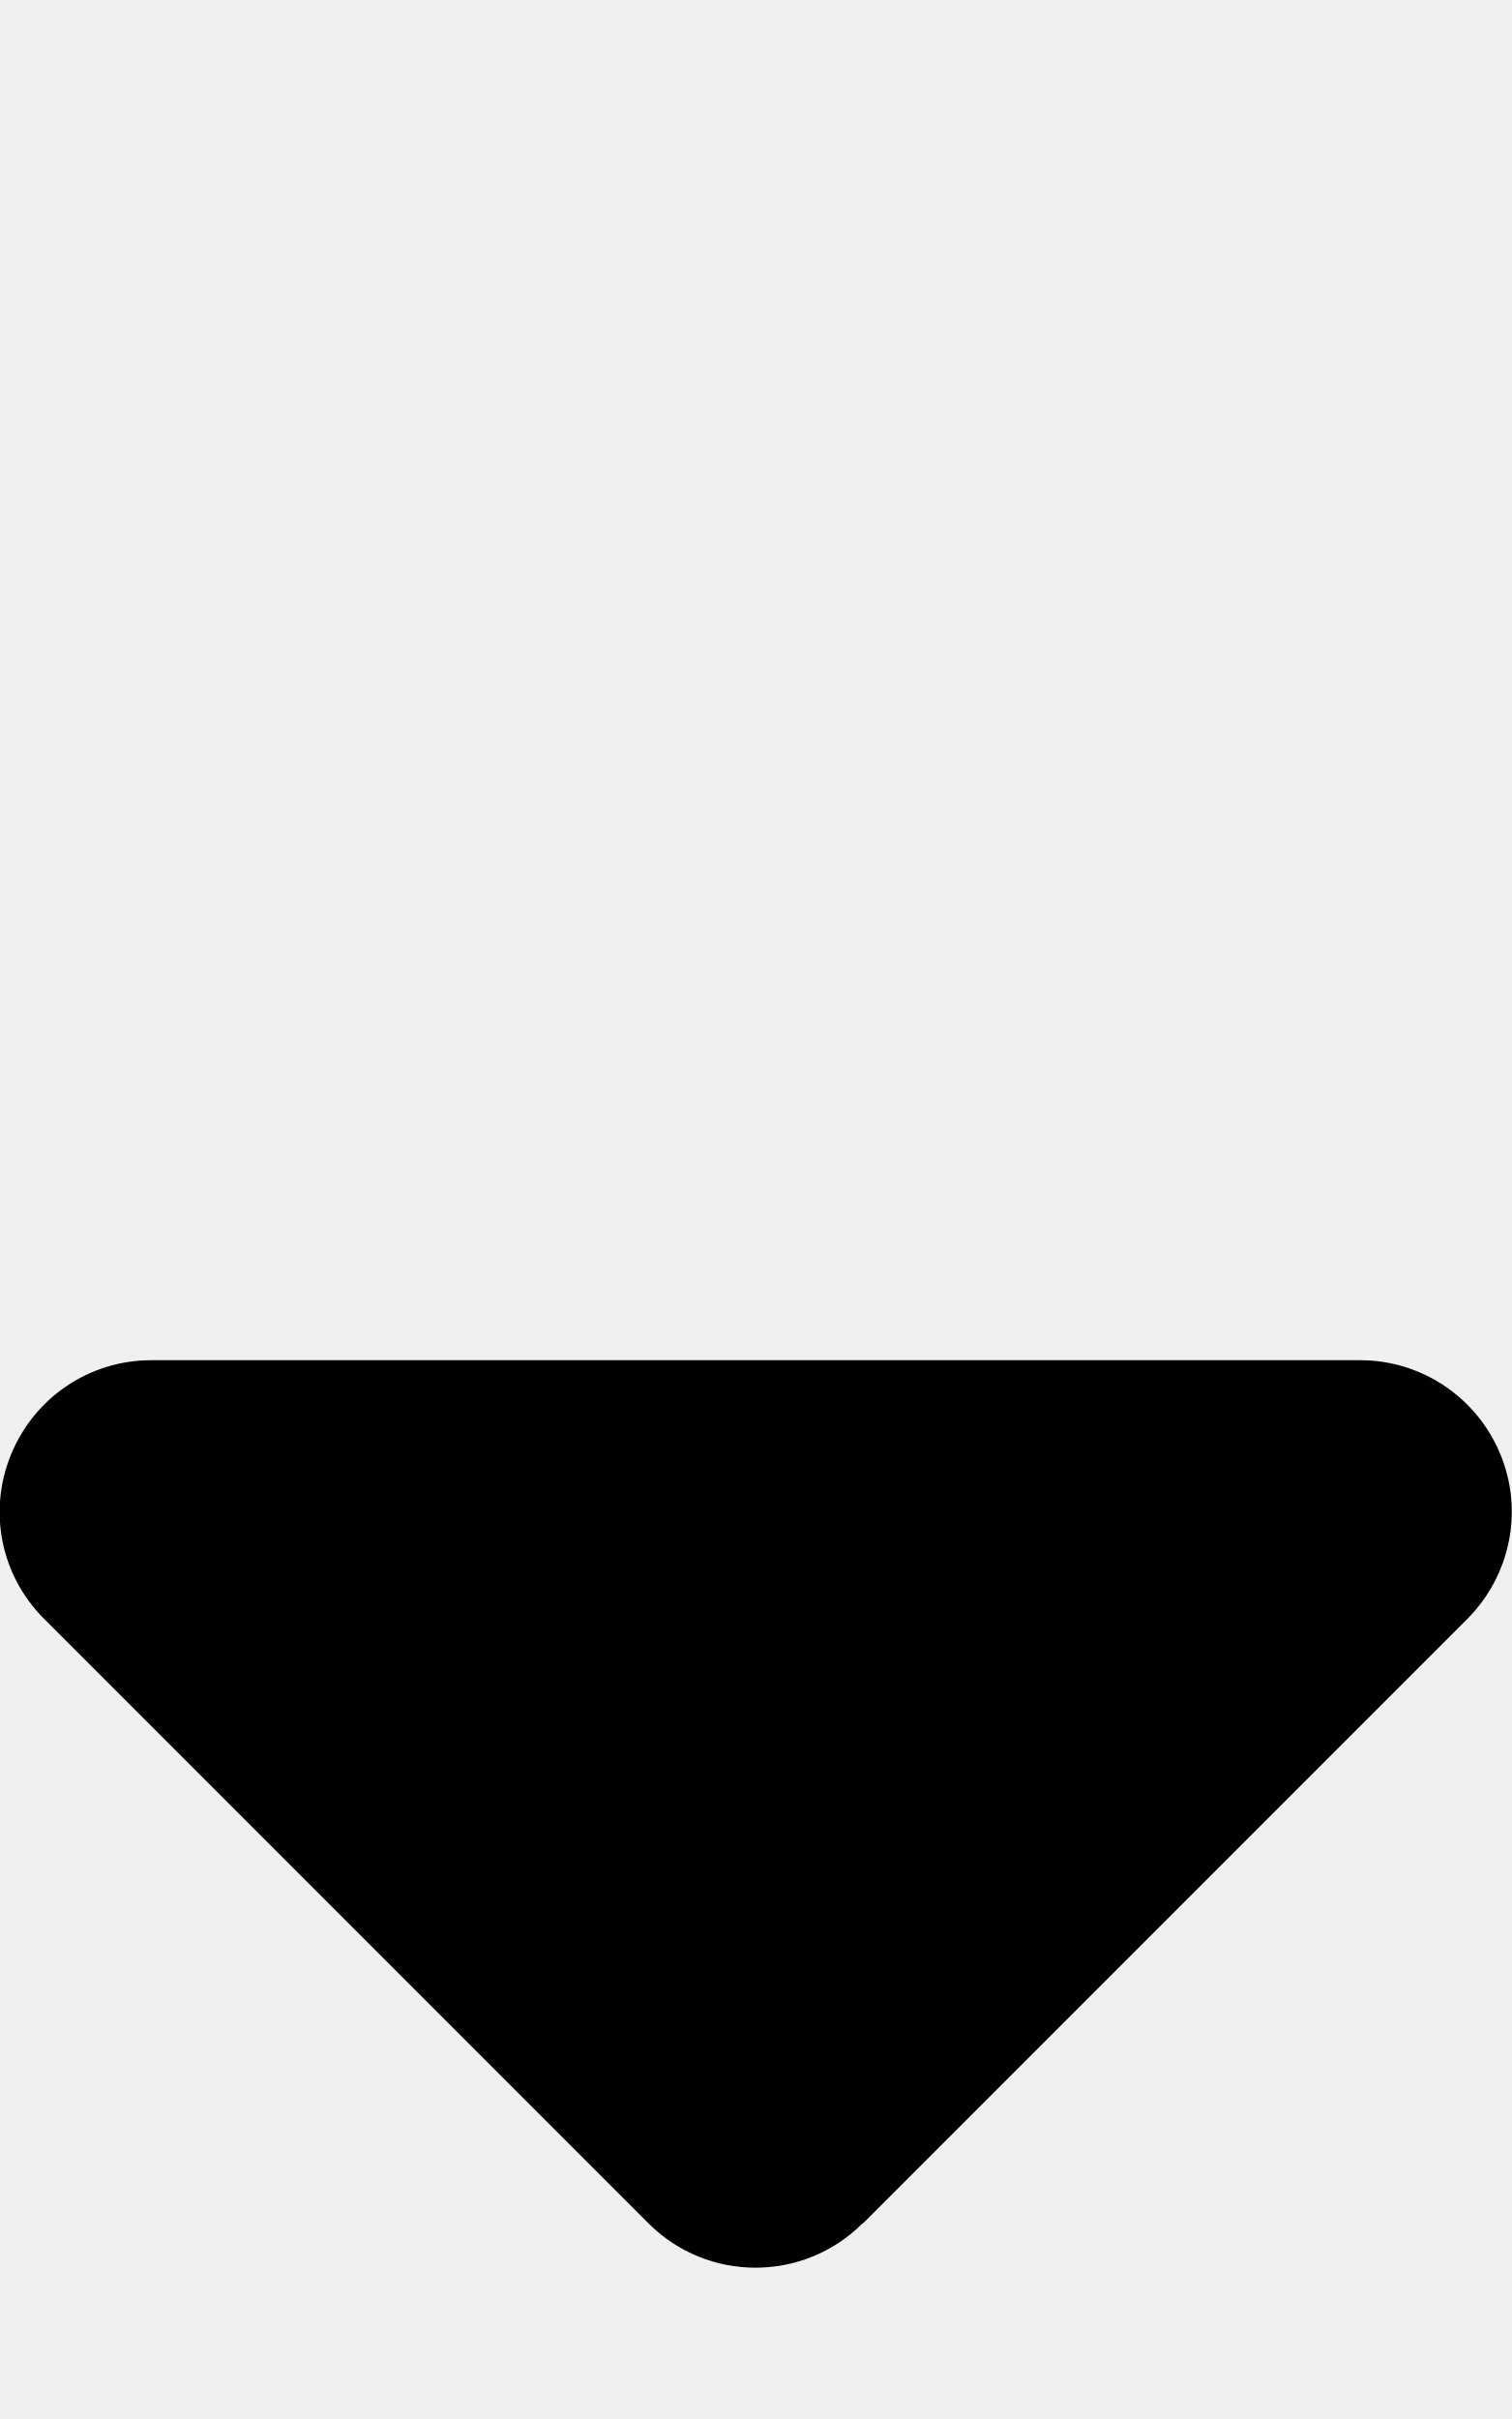
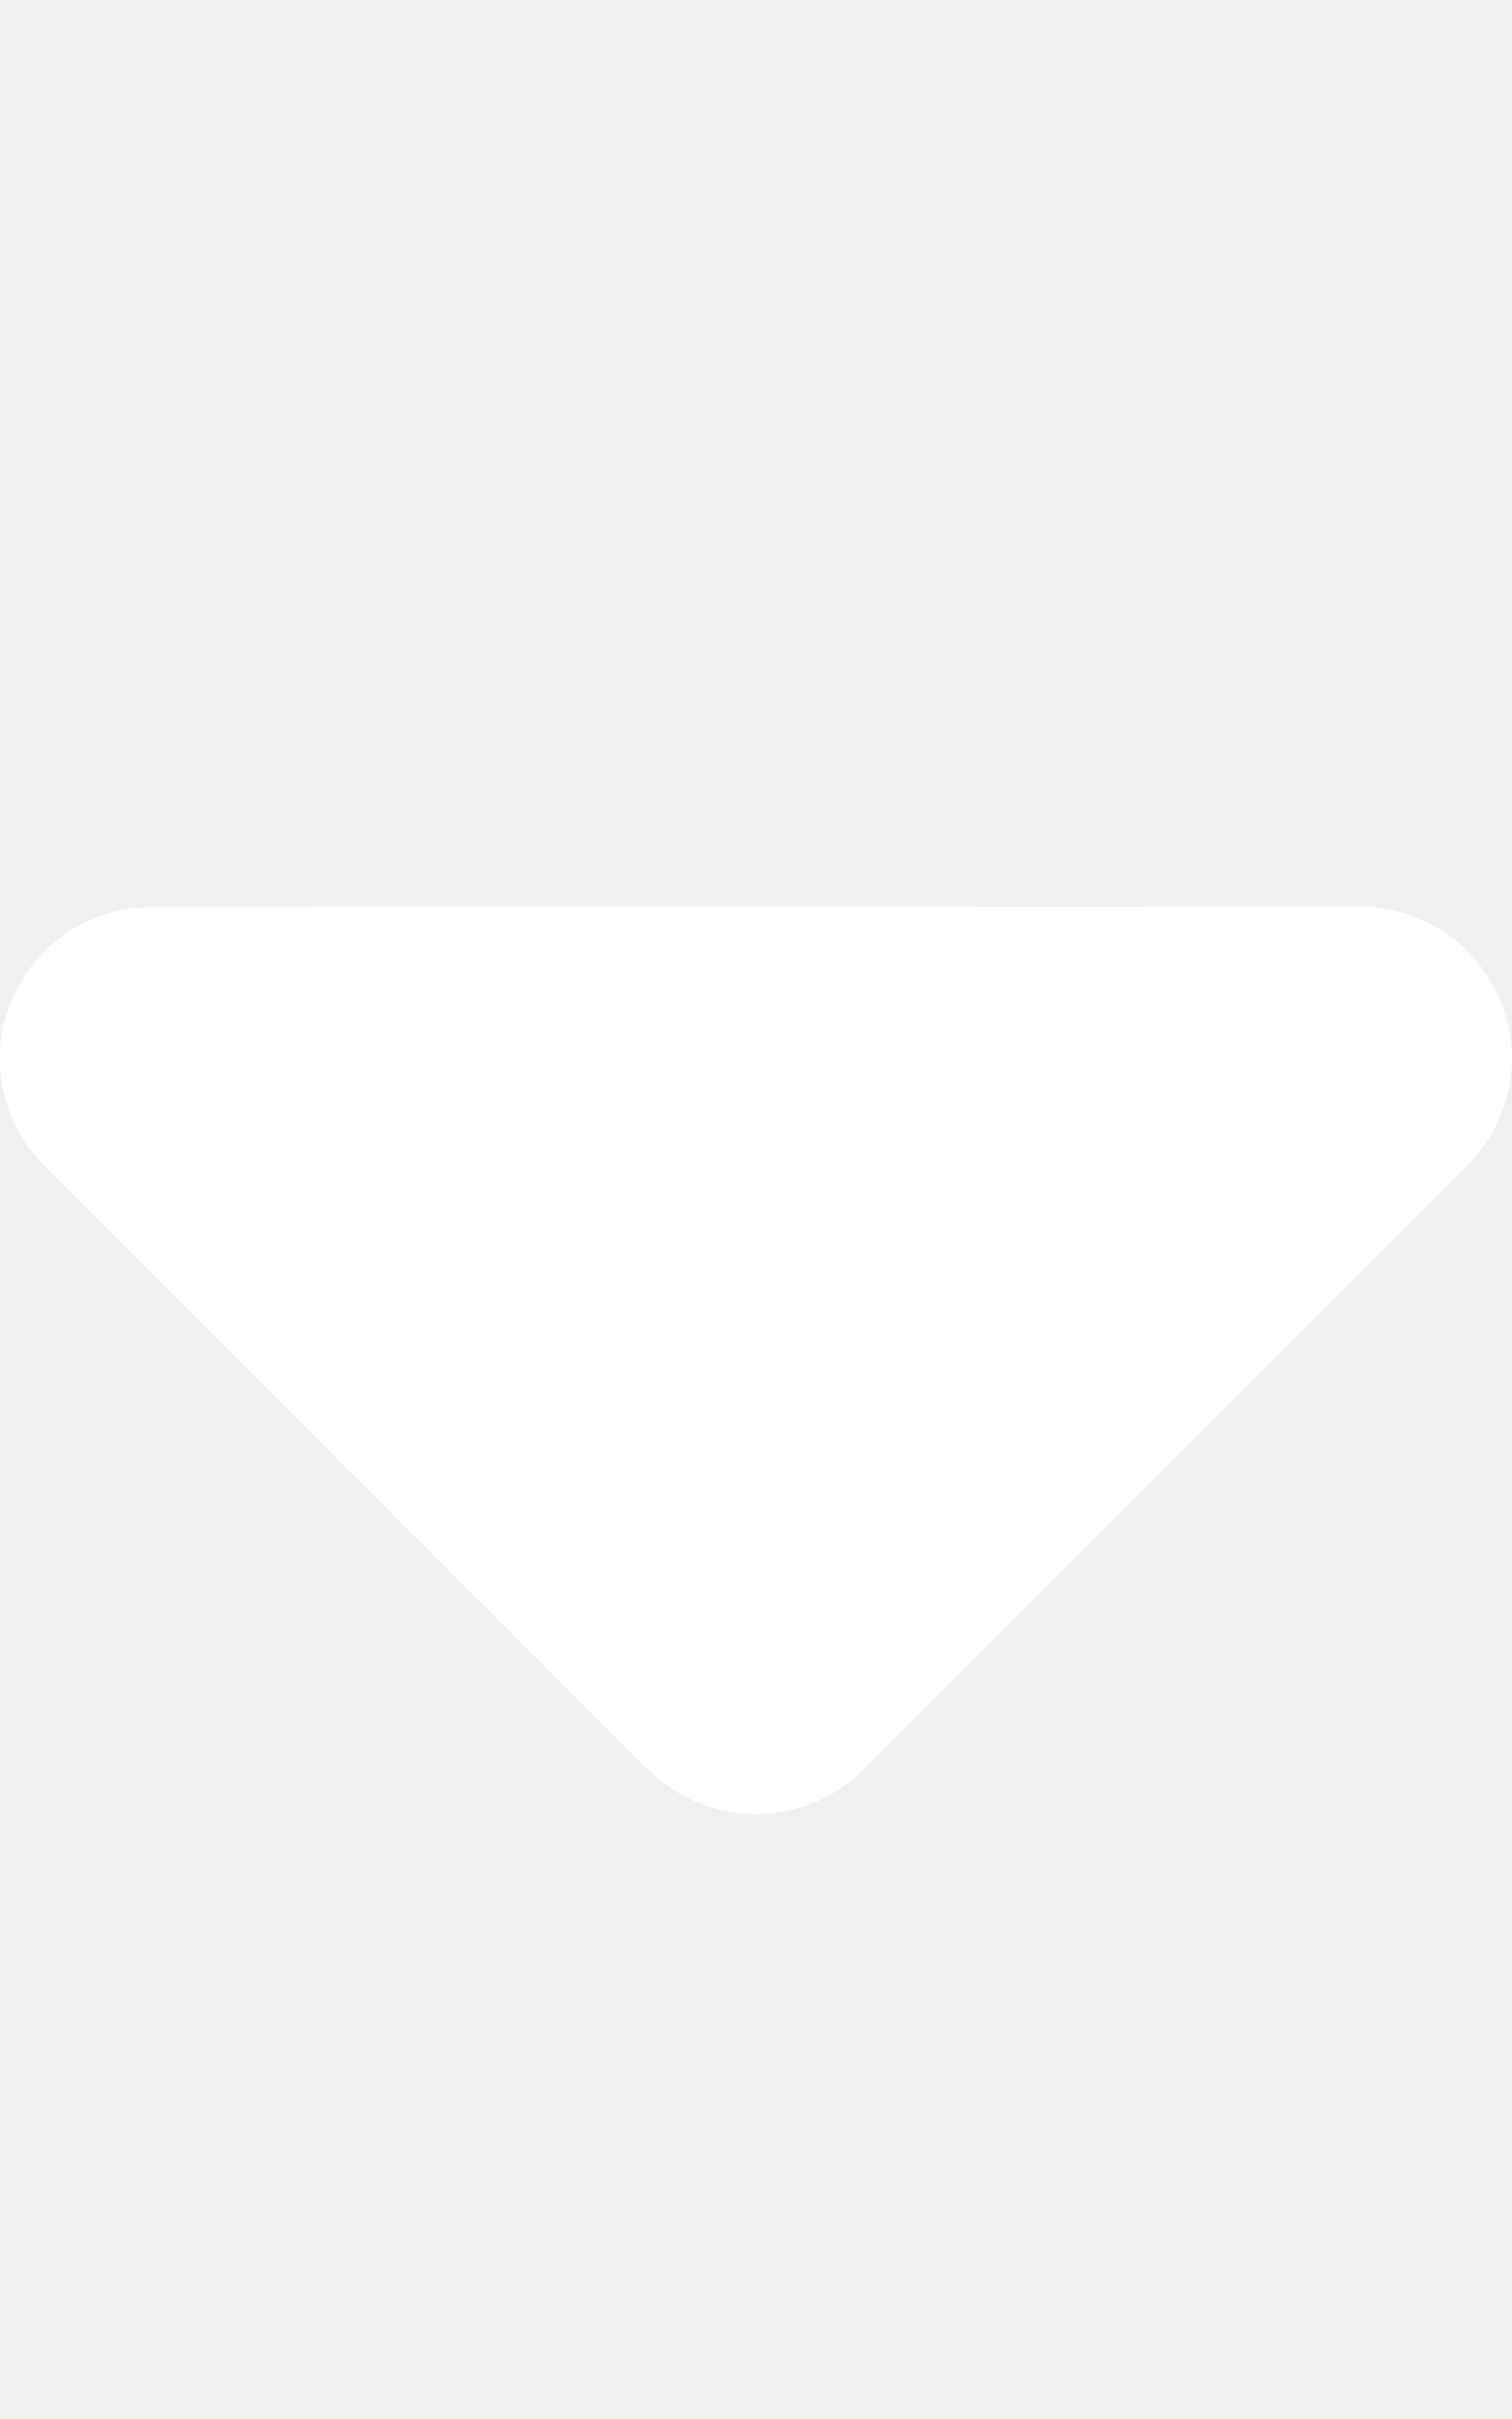
- <svg xmlns="http://www.w3.org/2000/svg" viewBox="0 0 320 512">
-   <path d="M182.6 470.6c-12.5 12.5-32.8 12.5-45.3 0l-128-128c-9.2-9.2-11.9-22.9-6.9-34.9s16.6-19.8 29.6-19.8H288c12.9 0 24.6 7.8 29.6 19.8s2.2 25.7-6.9 34.9l-128 128z" />
+ <svg xmlns="http://www.w3.org/2000/svg" height="16" width="10" viewBox="0 0 320 512">
+   <path fill="#ffffff" d="M137.4 374.6c12.5 12.5 32.8 12.5 45.3 0l128-128c9.2-9.2 11.9-22.9 6.9-34.9s-16.6-19.8-29.6-19.8L32 192c-12.9 0-24.6 7.8-29.6 19.8s-2.2 25.7 6.9 34.9l128 128z" />
</svg>
